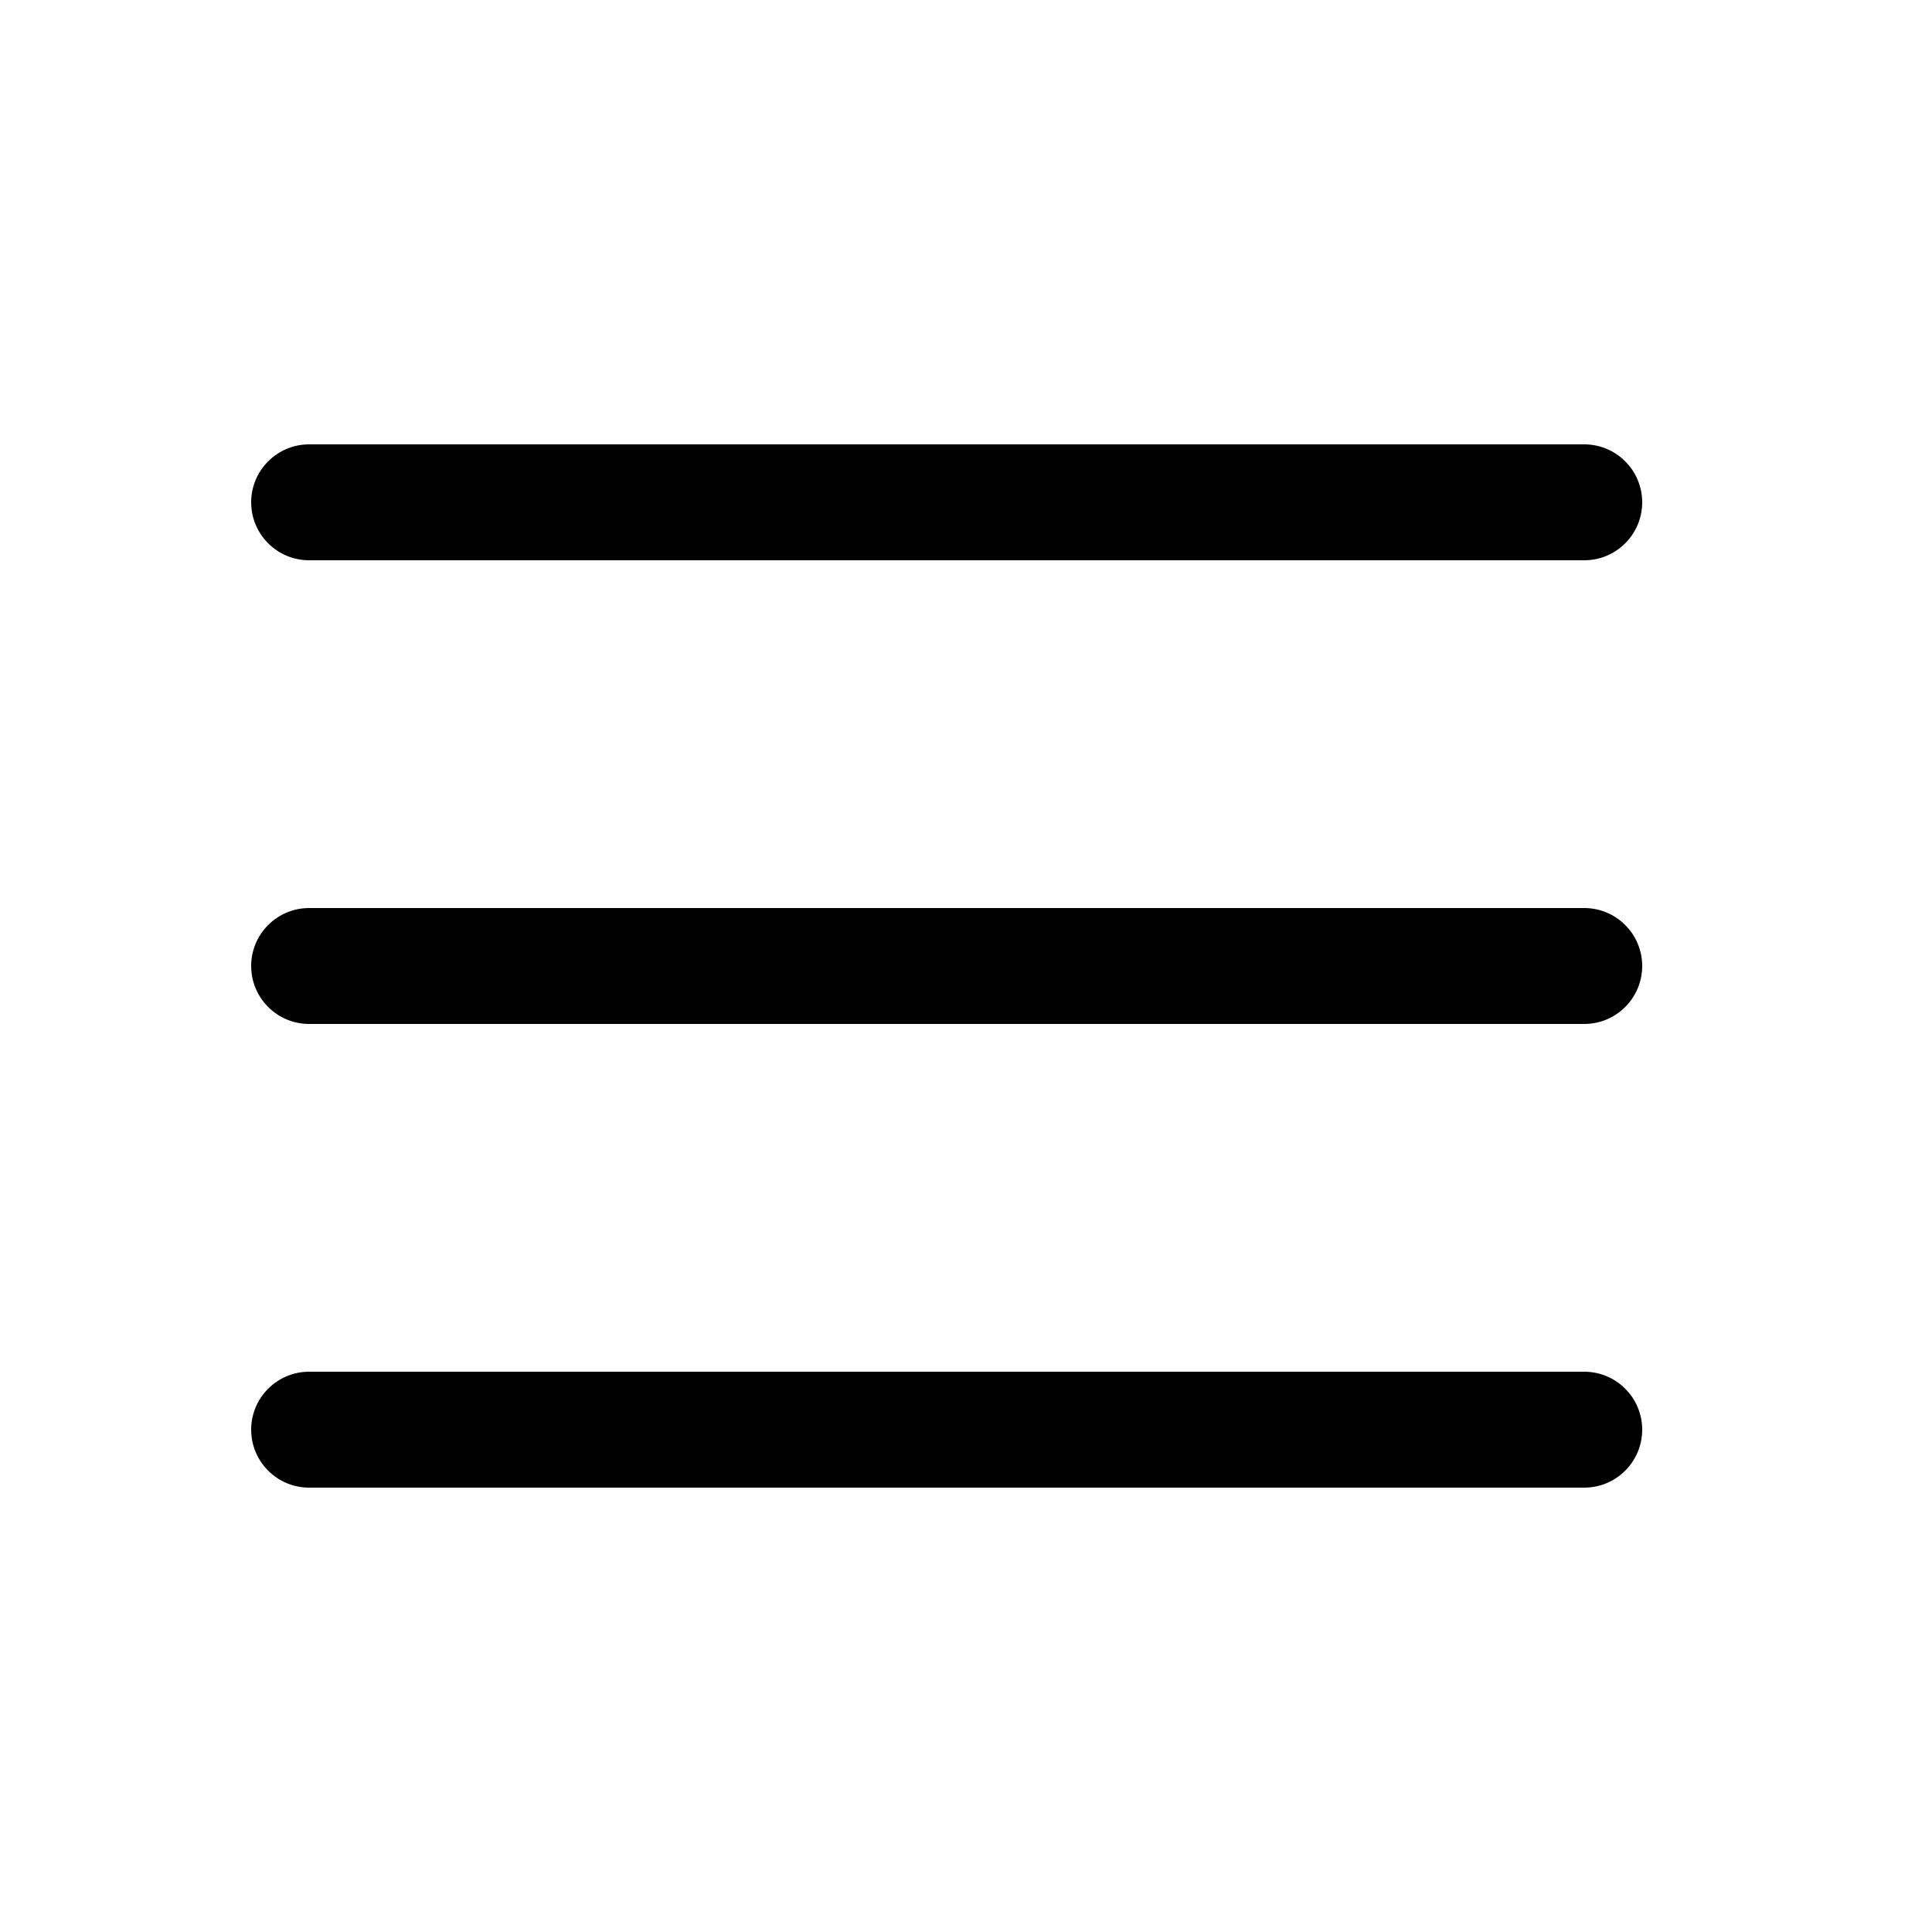
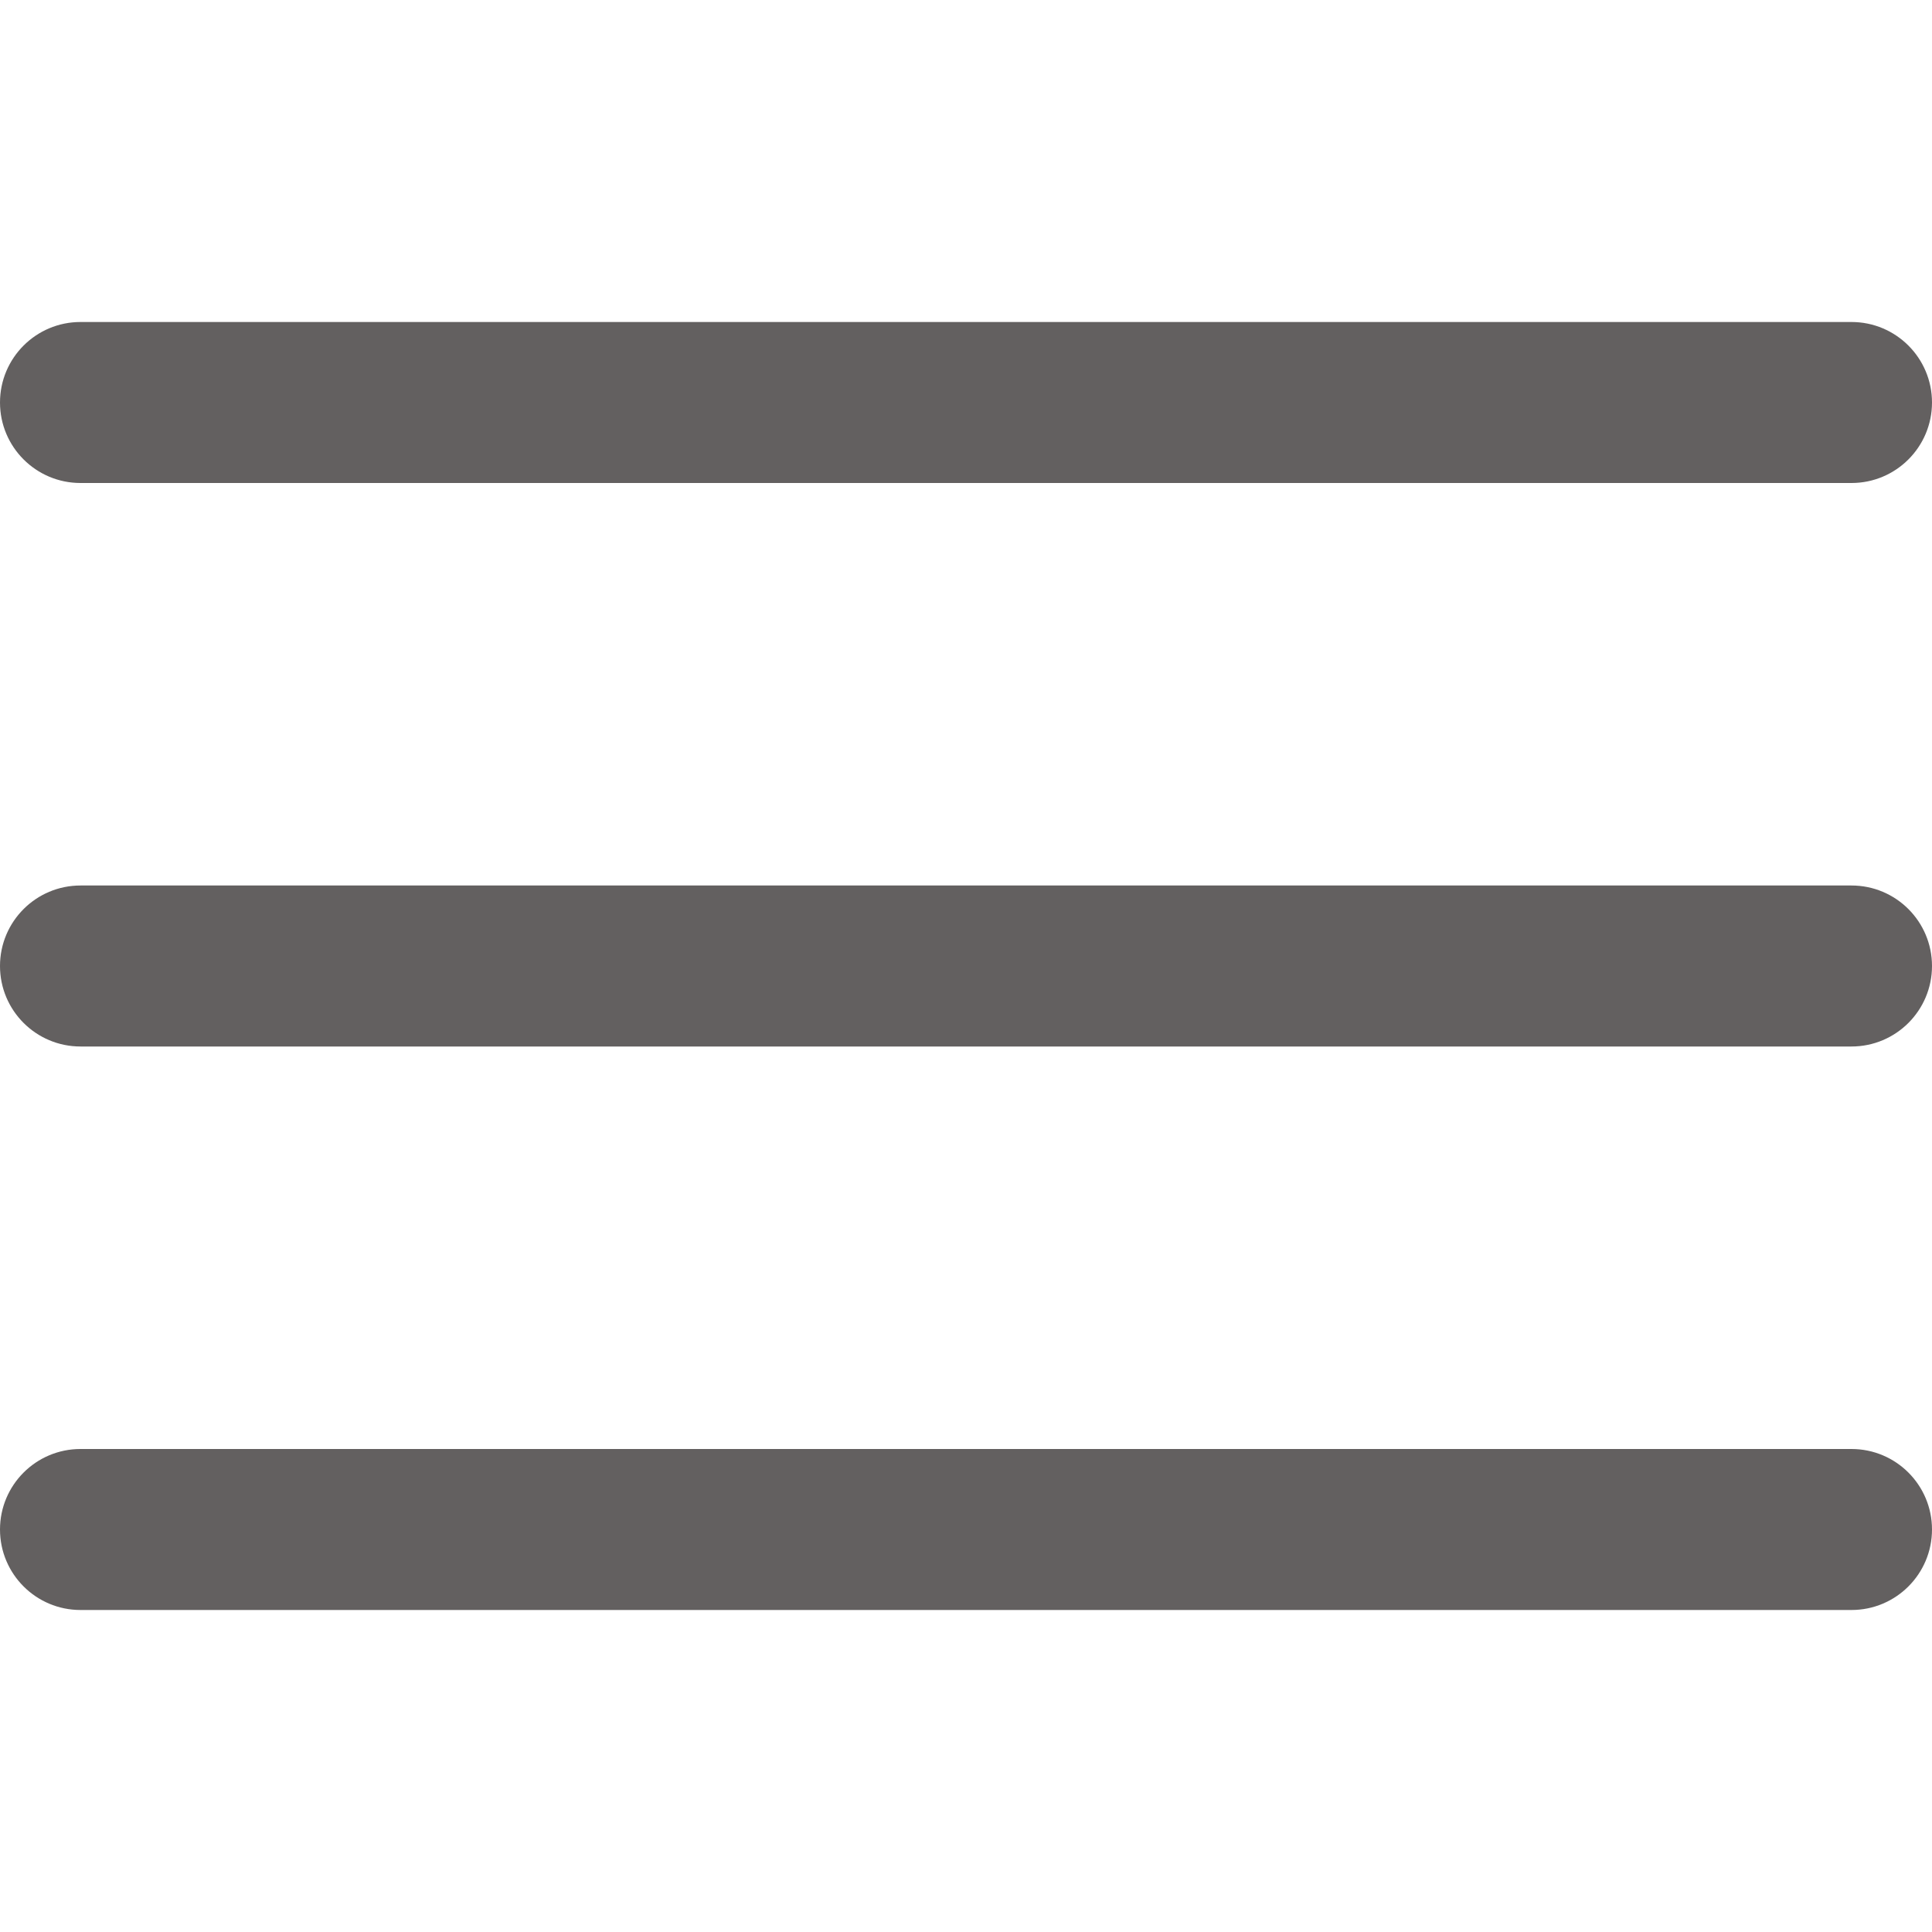
- <svg xmlns="http://www.w3.org/2000/svg" width="1em" height="1em" viewBox="0 0 25 24" fill="none" class="rd-navbar_link_icon">
-   <path d="M21.25 12C21.25 12.199 21.171 12.39 21.03 12.53C20.89 12.671 20.699 12.75 20.5 12.75H4C3.801 12.75 3.61 12.671 3.47 12.53C3.329 12.39 3.25 12.199 3.25 12C3.25 11.801 3.329 11.61 3.47 11.47C3.61 11.329 3.801 11.25 4 11.25H20.5C20.699 11.25 20.89 11.329 21.03 11.47C21.171 11.61 21.25 11.801 21.25 12ZM4 6.75H20.5C20.699 6.75 20.89 6.671 21.03 6.53C21.171 6.39 21.25 6.199 21.25 6C21.25 5.801 21.171 5.61 21.03 5.47C20.89 5.329 20.699 5.25 20.5 5.25H4C3.801 5.25 3.61 5.329 3.47 5.47C3.329 5.61 3.25 5.801 3.25 6C3.25 6.199 3.329 6.39 3.47 6.53C3.61 6.671 3.801 6.75 4 6.75ZM20.5 17.25H4C3.801 17.25 3.61 17.329 3.47 17.47C3.329 17.61 3.25 17.801 3.25 18C3.25 18.199 3.329 18.39 3.47 18.53C3.61 18.671 3.801 18.75 4 18.75H20.5C20.699 18.75 20.89 18.671 21.03 18.53C21.171 18.39 21.25 18.199 21.25 18C21.25 17.801 21.171 17.61 21.03 17.47C20.89 17.329 20.699 17.25 20.5 17.25Z" fill="currentColor" />
+ <svg xmlns="http://www.w3.org/2000/svg" version="1.1" width="512" height="512" x="0" y="0" viewBox="0 0 24 24" style="enable-background:new 0 0 512 512" xml:space="preserve" class="">
+   <g>
+     <rect width="24" height="2" y="11" rx="1" fill="#636060" opacity="1" data-original="#000000" class="" />
+     <rect width="24" height="2" y="4" rx="1" fill="#636060" opacity="1" data-original="#000000" class="" />
+     <rect width="24" height="2" y="18" rx="1" fill="#636060" opacity="1" data-original="#000000" class="" />
+   </g>
</svg>
